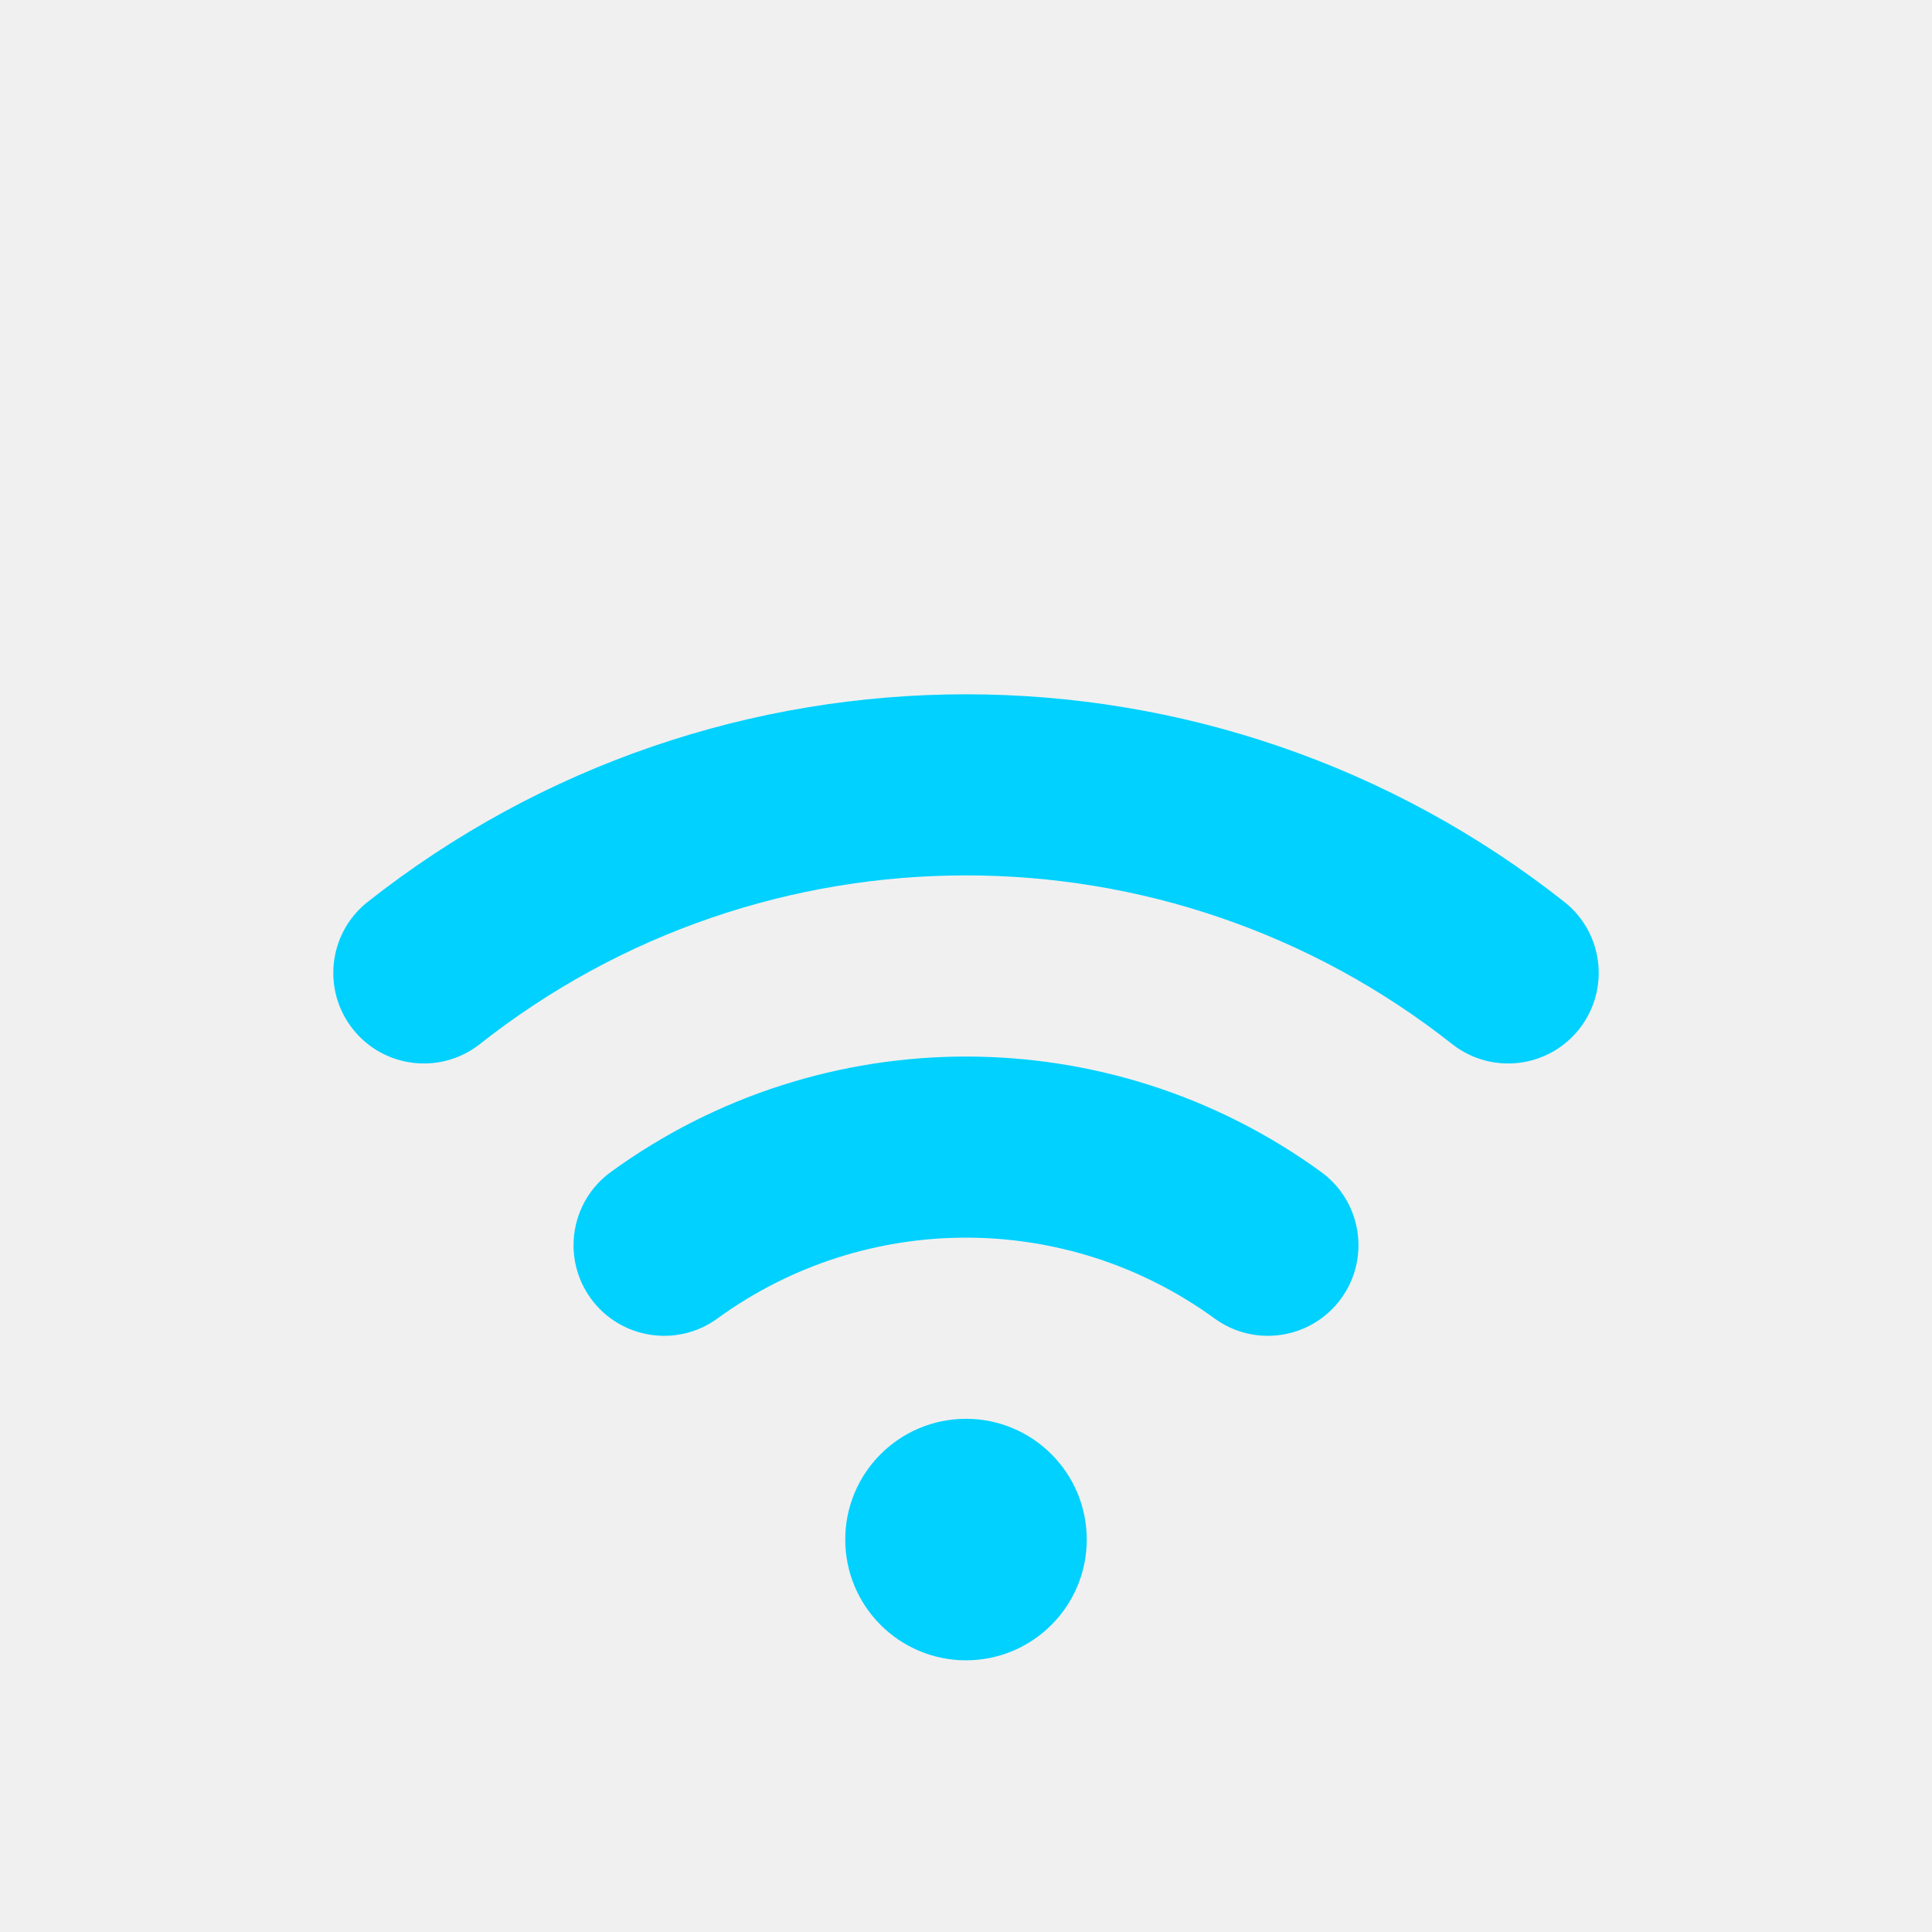
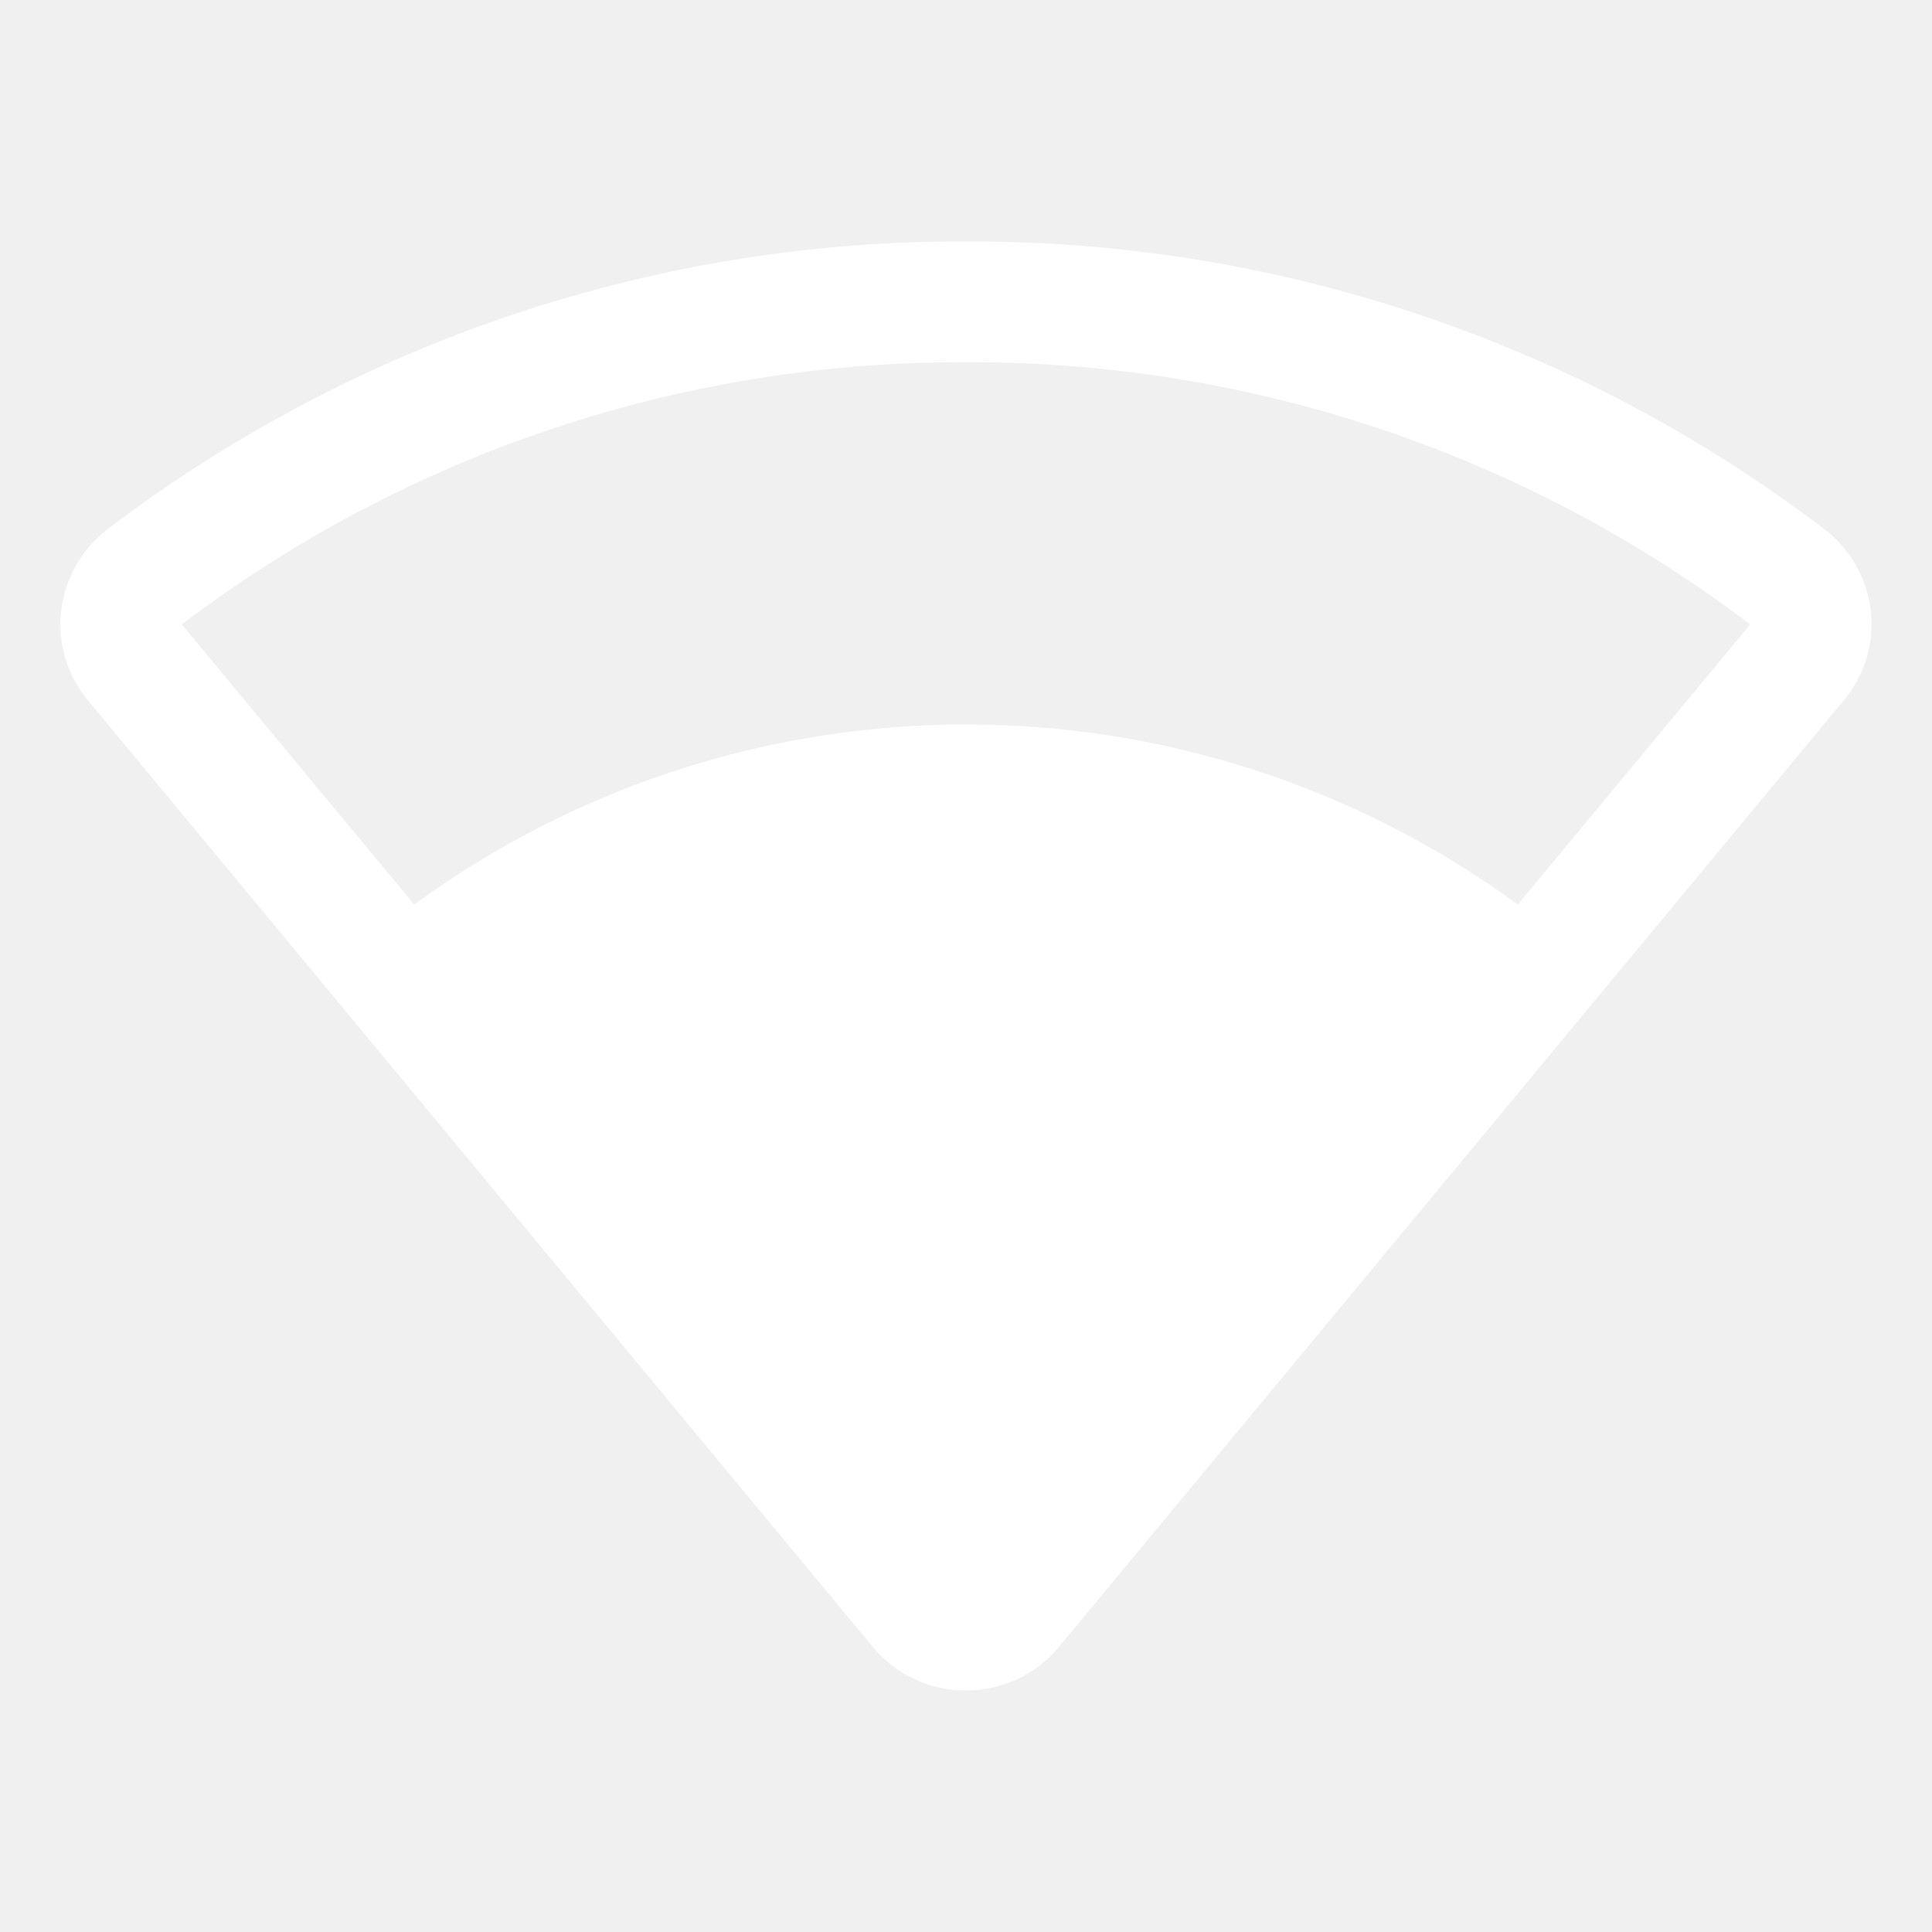
- <svg xmlns="http://www.w3.org/2000/svg" width="32" height="32" fill="#00d1ff" viewBox="0 0 256 256">
-   <path d="M144,204a16,16,0,1,1-16-16A16,16,0,0,1,144,204Zm63.45-84.36a128,128,0,0,0-158.9,0,12,12,0,0,0,14.9,18.81,104,104,0,0,1,129.1,0,12,12,0,0,0,14.9-18.81ZM175.07,155.3a80.05,80.05,0,0,0-94.14,0,12,12,0,0,0,14.14,19.4,56,56,0,0,1,65.86,0,12,12,0,1,0,14.14-19.4Z" />
+ <svg xmlns="http://www.w3.org/2000/svg" width="32" height="32" fill="#ffffff" viewBox="0 0 256 256">
+   <path d="M247.89,80.91a15.93,15.93,0,0,0-6.17-10.81A186.67,186.67,0,0,0,128,32,186.67,186.67,0,0,0,14.28,70.1,15.93,15.93,0,0,0,8.11,80.91,15.65,15.65,0,0,0,11.65,92.8l104,125.43A15.93,15.93,0,0,0,128,224h0a15.93,15.93,0,0,0,12.31-5.77h0l104-125.43A15.65,15.65,0,0,0,247.89,80.91Zm-46.77,38.94a124,124,0,0,0-146.24,0L24.09,82.74A170.76,170.76,0,0,1,128,48,170.76,170.76,0,0,1,231.91,82.74Z" />
</svg>
